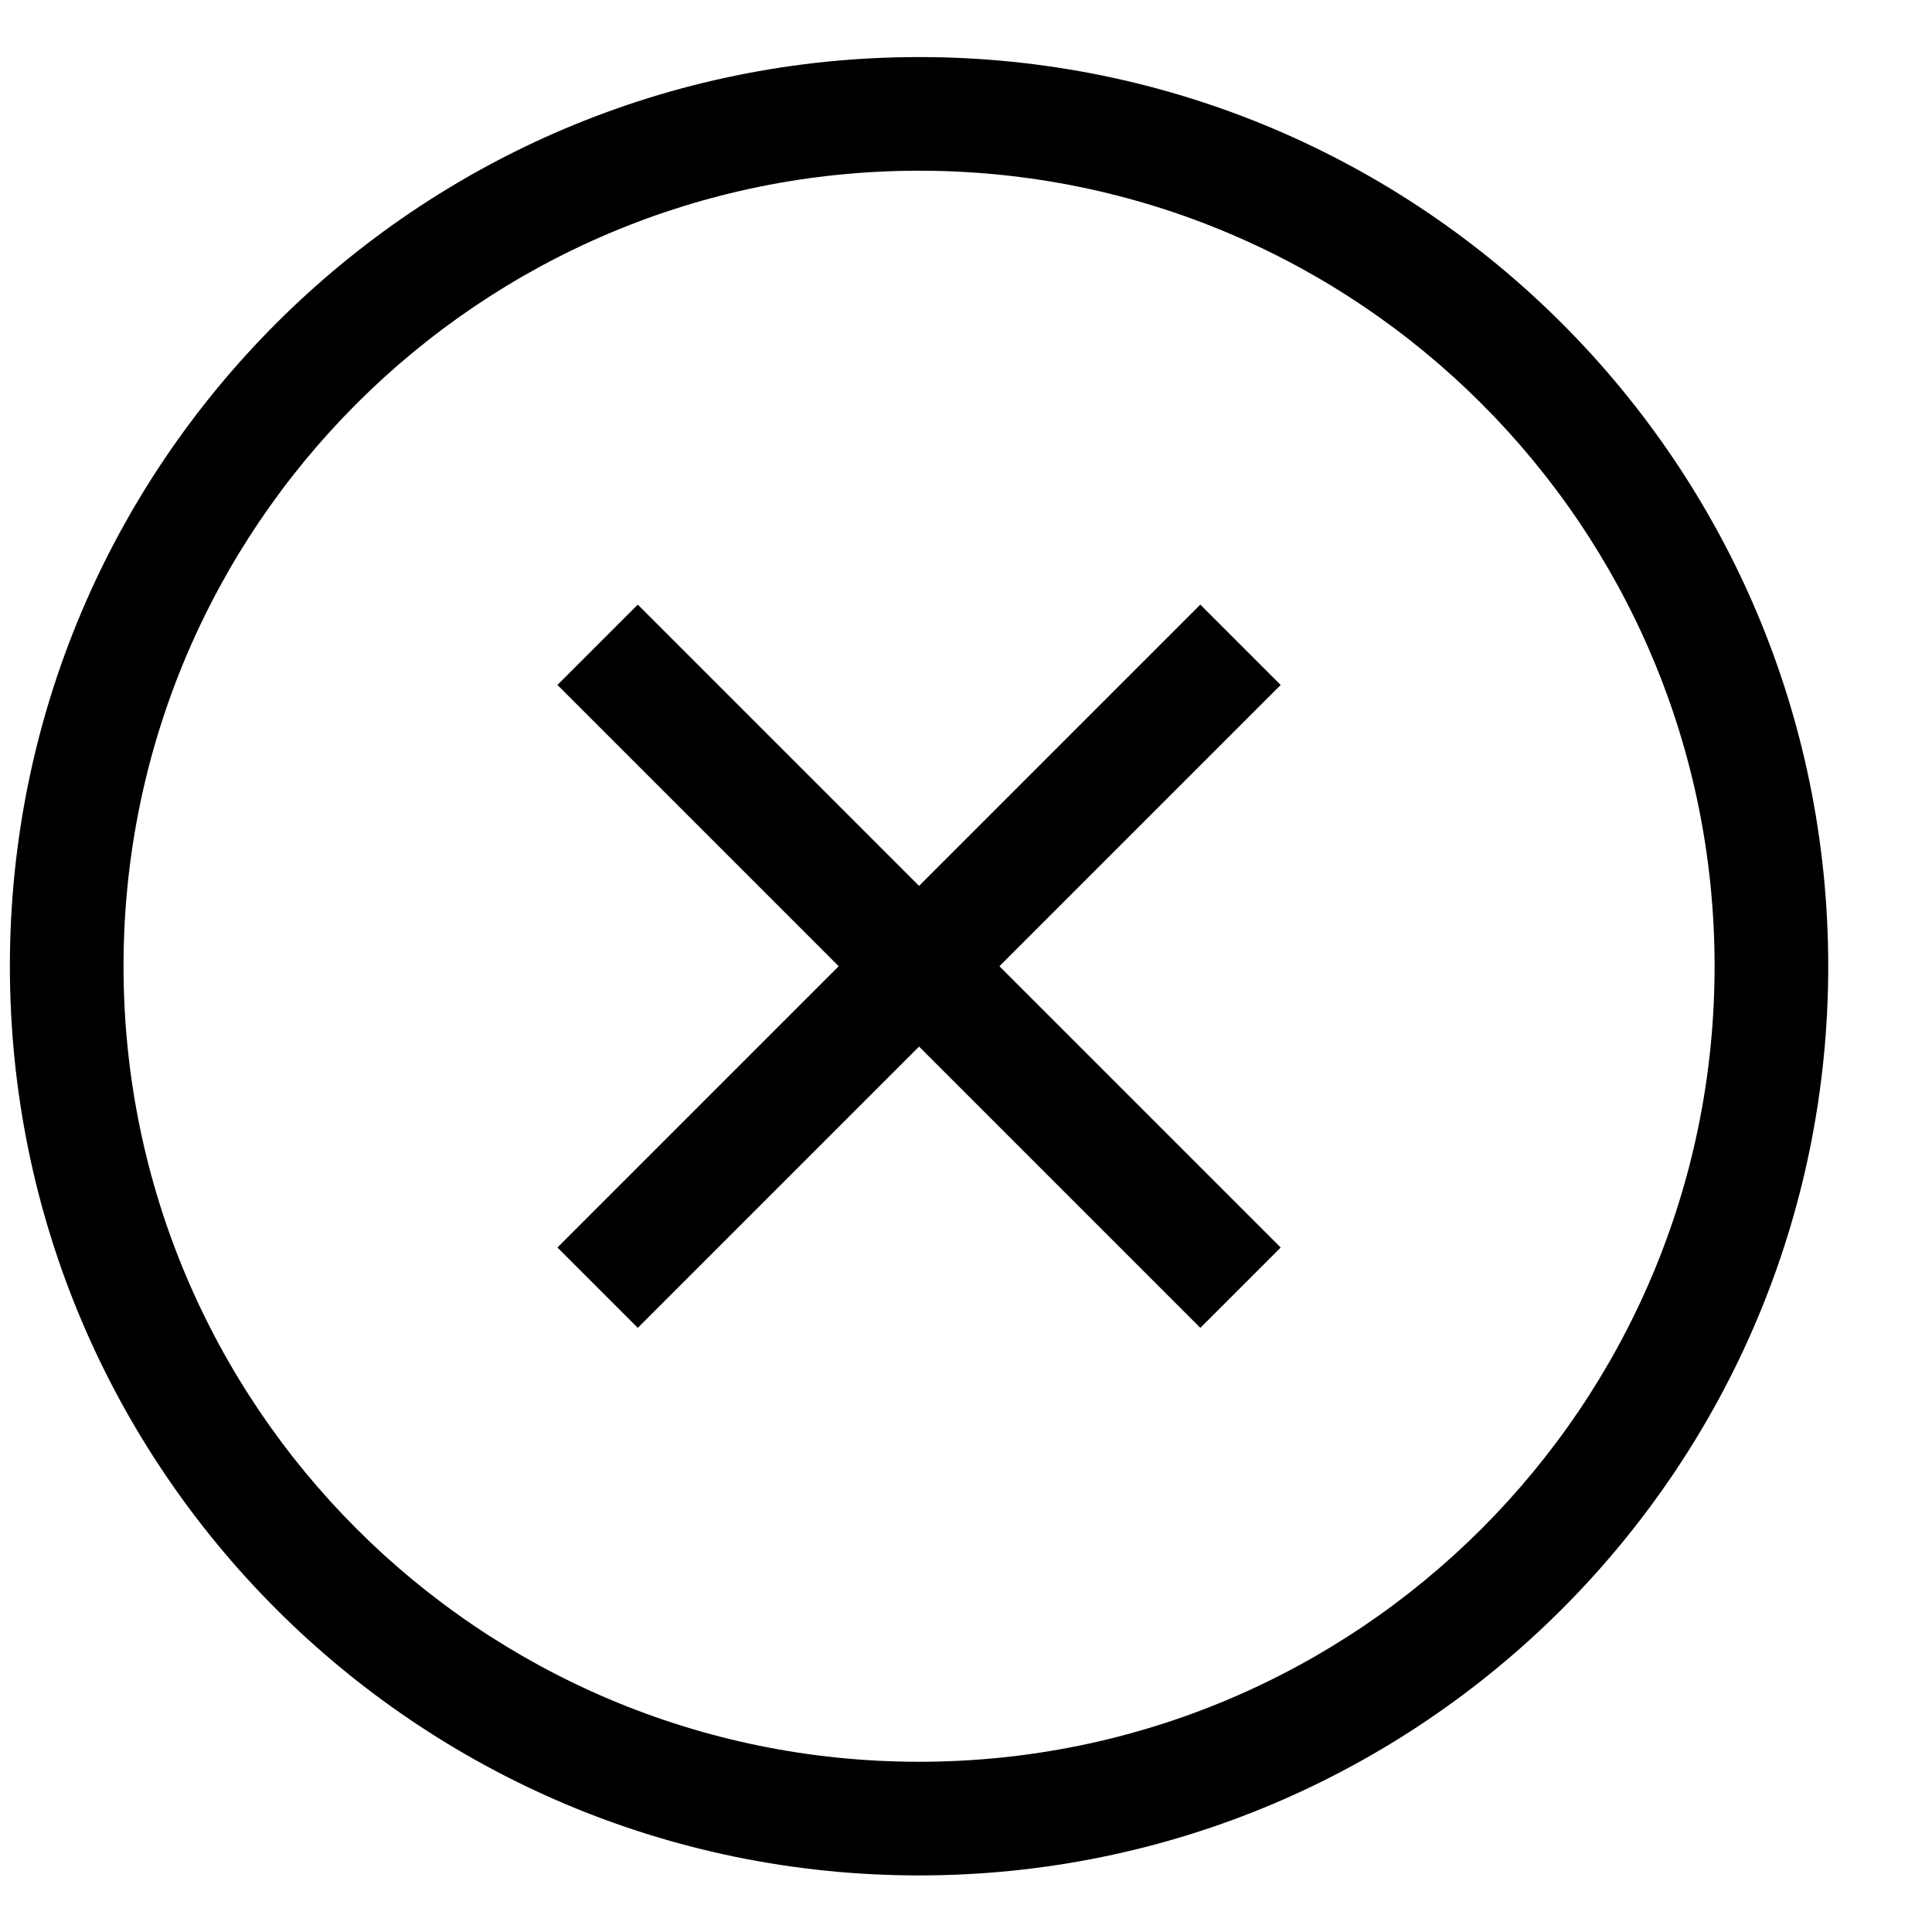
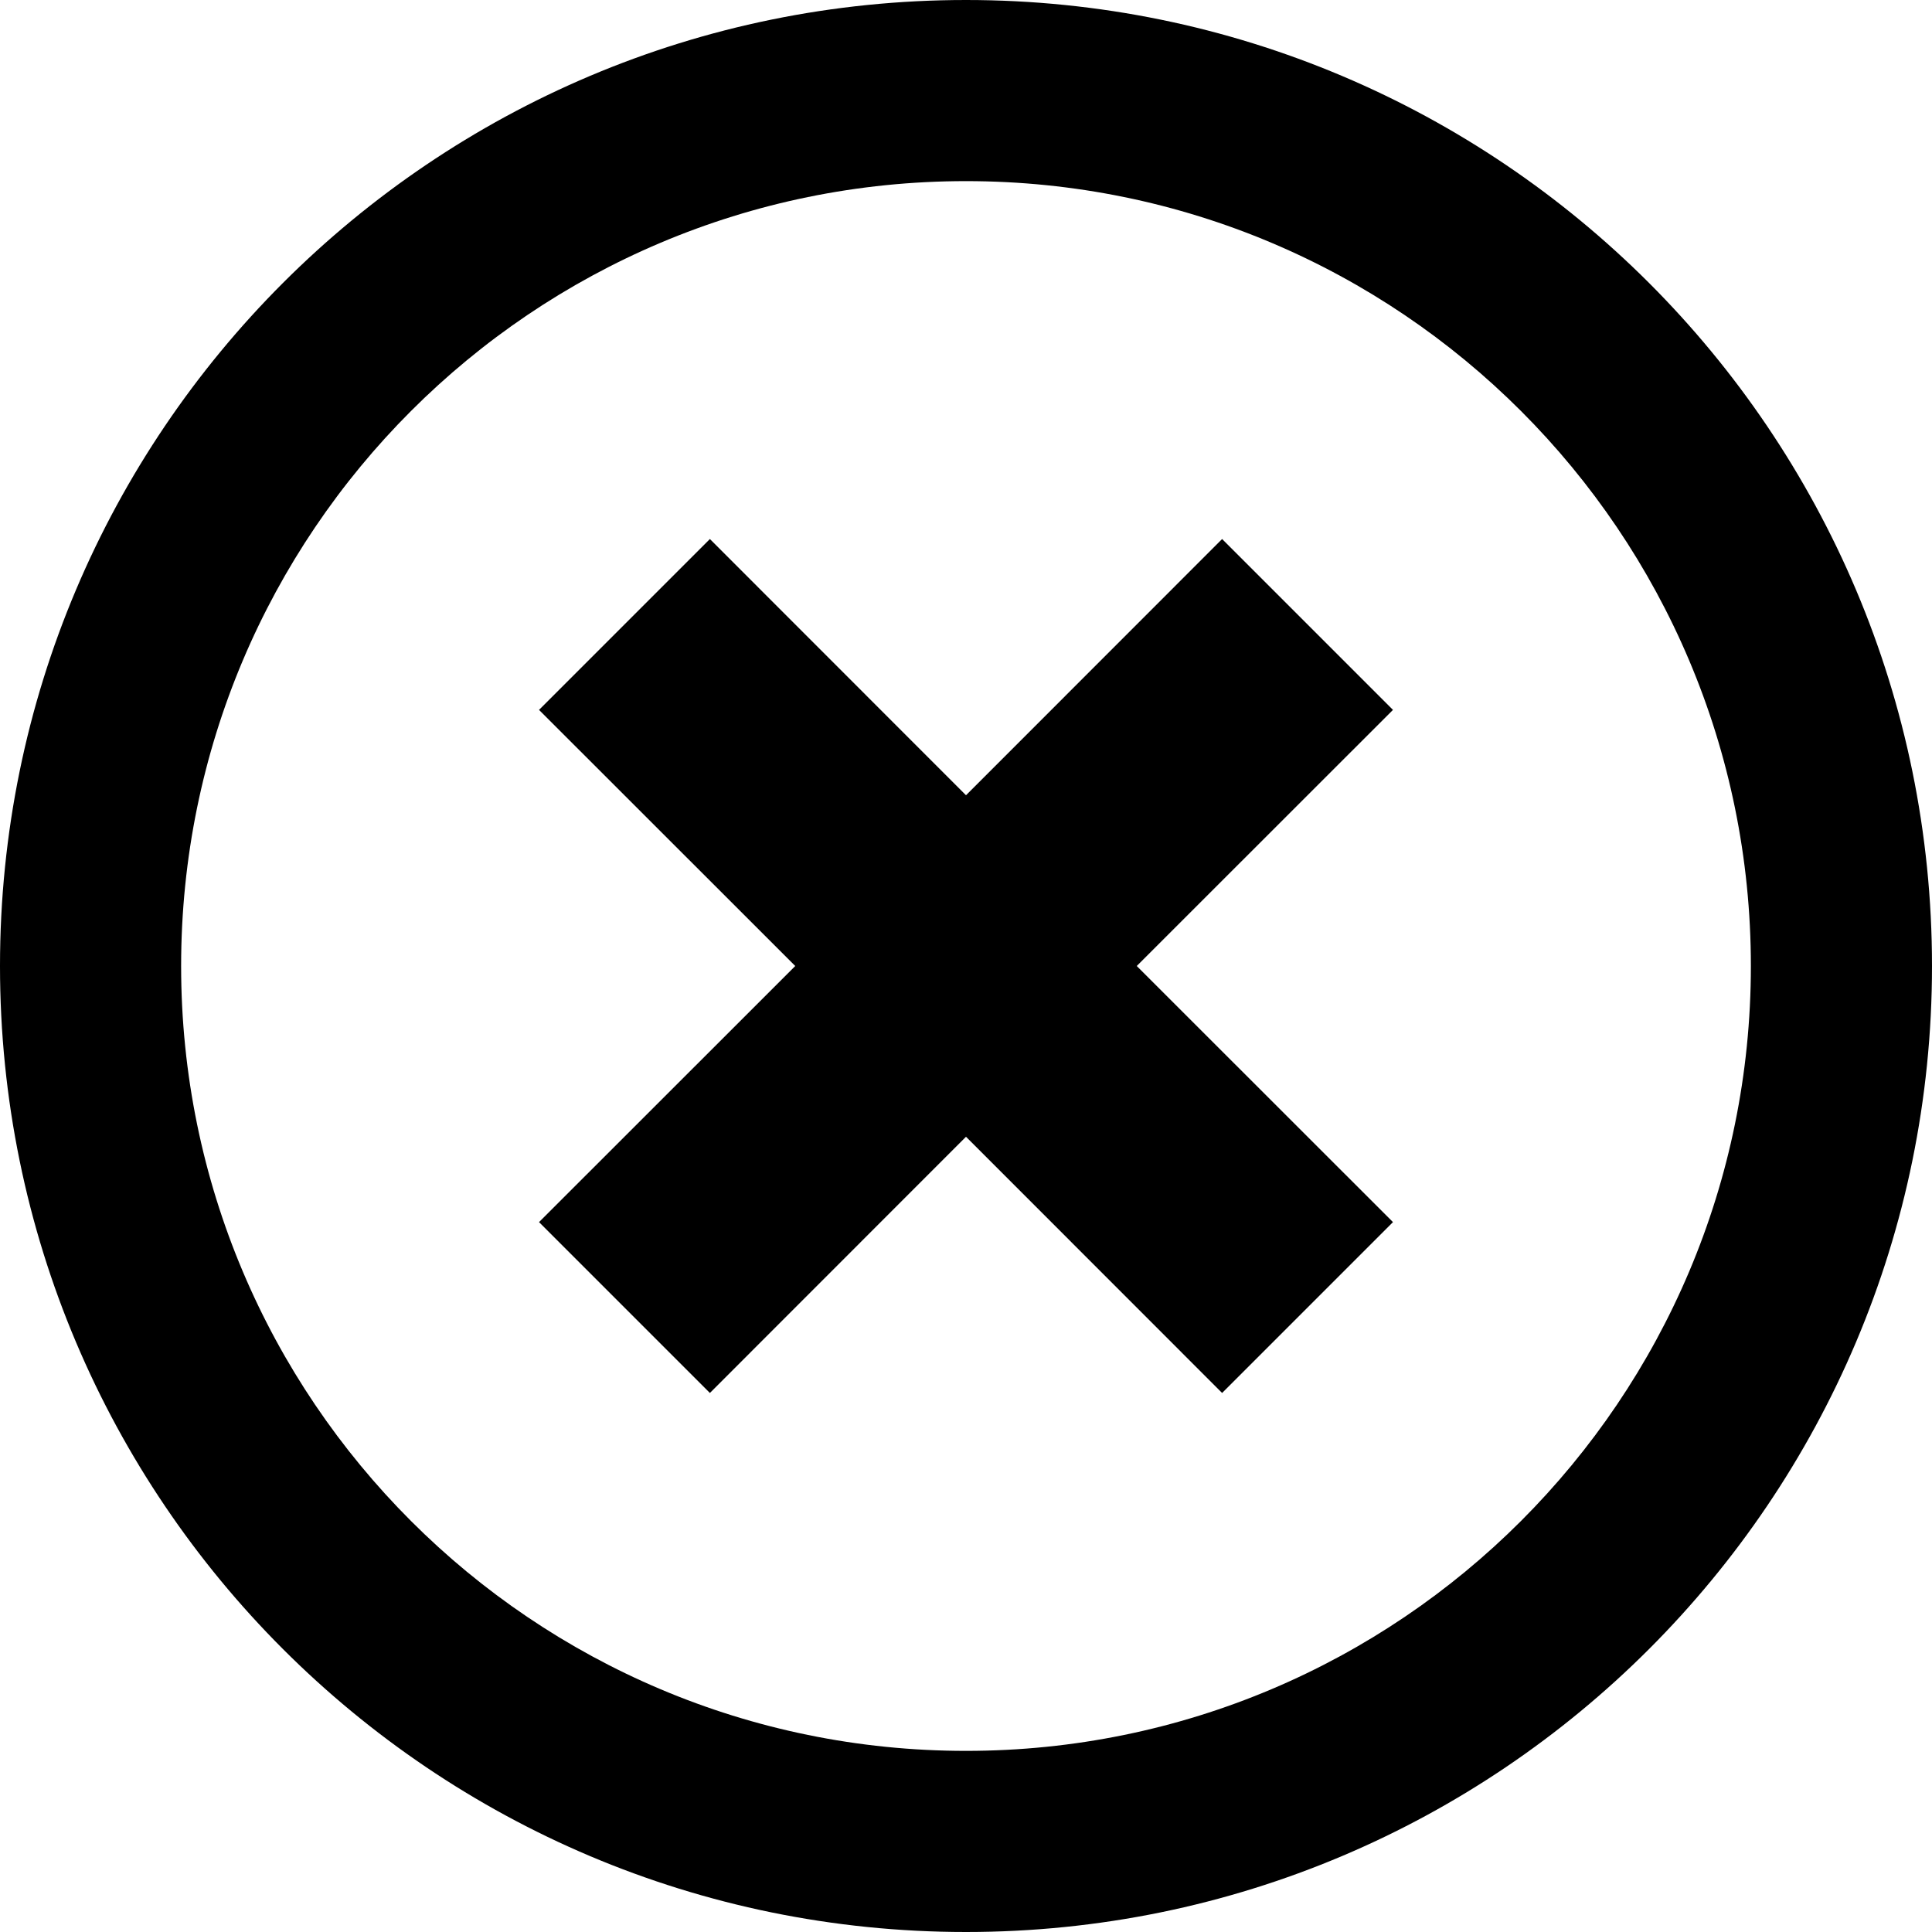
- <svg xmlns="http://www.w3.org/2000/svg" width="17px" height="17px" viewBox="0 0 17 17" version="1.1">
+ <svg xmlns="http://www.w3.org/2000/svg" width="16px" height="16px" viewBox="0 0 16 16" version="1.1">
  <defs />
-   <g id="3.-Style" stroke="none" stroke-width="1" fill="none" fill-rule="evenodd">
-     <g id="UI-Icons" transform="translate(-757, -297)" fill="#000000">
-       <g id="UI-Icon/close--outline/$ui-05" transform="translate(757.087, 297.5021)">
-         <g id="close--outline">
-           <path d="M8,15 C11.866,15 15,11.866 15,8 C15,4.134 11.866,1 8,1 C4.134,1 1,4.134 1,8 C1,11.866 4.134,15 8,15 Z M8,16 C3.582,16 0,12.418 0,8 C0,3.582 3.582,0 8,0 C12.418,0 16,3.582 16,8 C16,12.418 12.418,16 8,16 Z" id="circle" fill-rule="nonzero" />
-           <path d="M8,7.293 L10.475,4.818 L11.182,5.525 L8.707,8 L11.182,10.475 L10.475,11.182 L8,8.707 L5.525,11.182 L4.818,10.475 L7.293,8 L4.818,5.525 L5.525,4.818 L8,7.293 Z" id="x" fill-rule="nonzero" />
-         </g>
-       </g>
-     </g>
+   <g id="close--outline" stroke="none" stroke-width="1" fill="none" fill-rule="evenodd">
+     <path d="M8,14.5 C11.59,14.5 14.5,11.59 14.5,8 C14.5,4.41 11.59,1.5 8,1.5 C4.41,1.5 1.5,4.41 1.5,8 C1.5,11.59 4.41,14.5 8,14.5 Z M8,16 C3.582,16 0,12.418 0,8 C0,3.582 3.582,0 8,0 C12.418,0 16,3.582 16,8 C16,12.418 12.418,16 8,16 Z" id="outline" fill="#000000" fill-rule="nonzero" />
+     <path d="M8,6.586 L10.121,4.464 L11.536,5.879 L9.414,8 L11.536,10.121 L10.121,11.536 L8,9.414 L5.879,11.536 L4.464,10.121 L6.586,8 L4.464,5.879 L5.879,4.464 L8,6.586 Z" id="x" fill="#000000" fill-rule="nonzero" />
  </g>
</svg>
